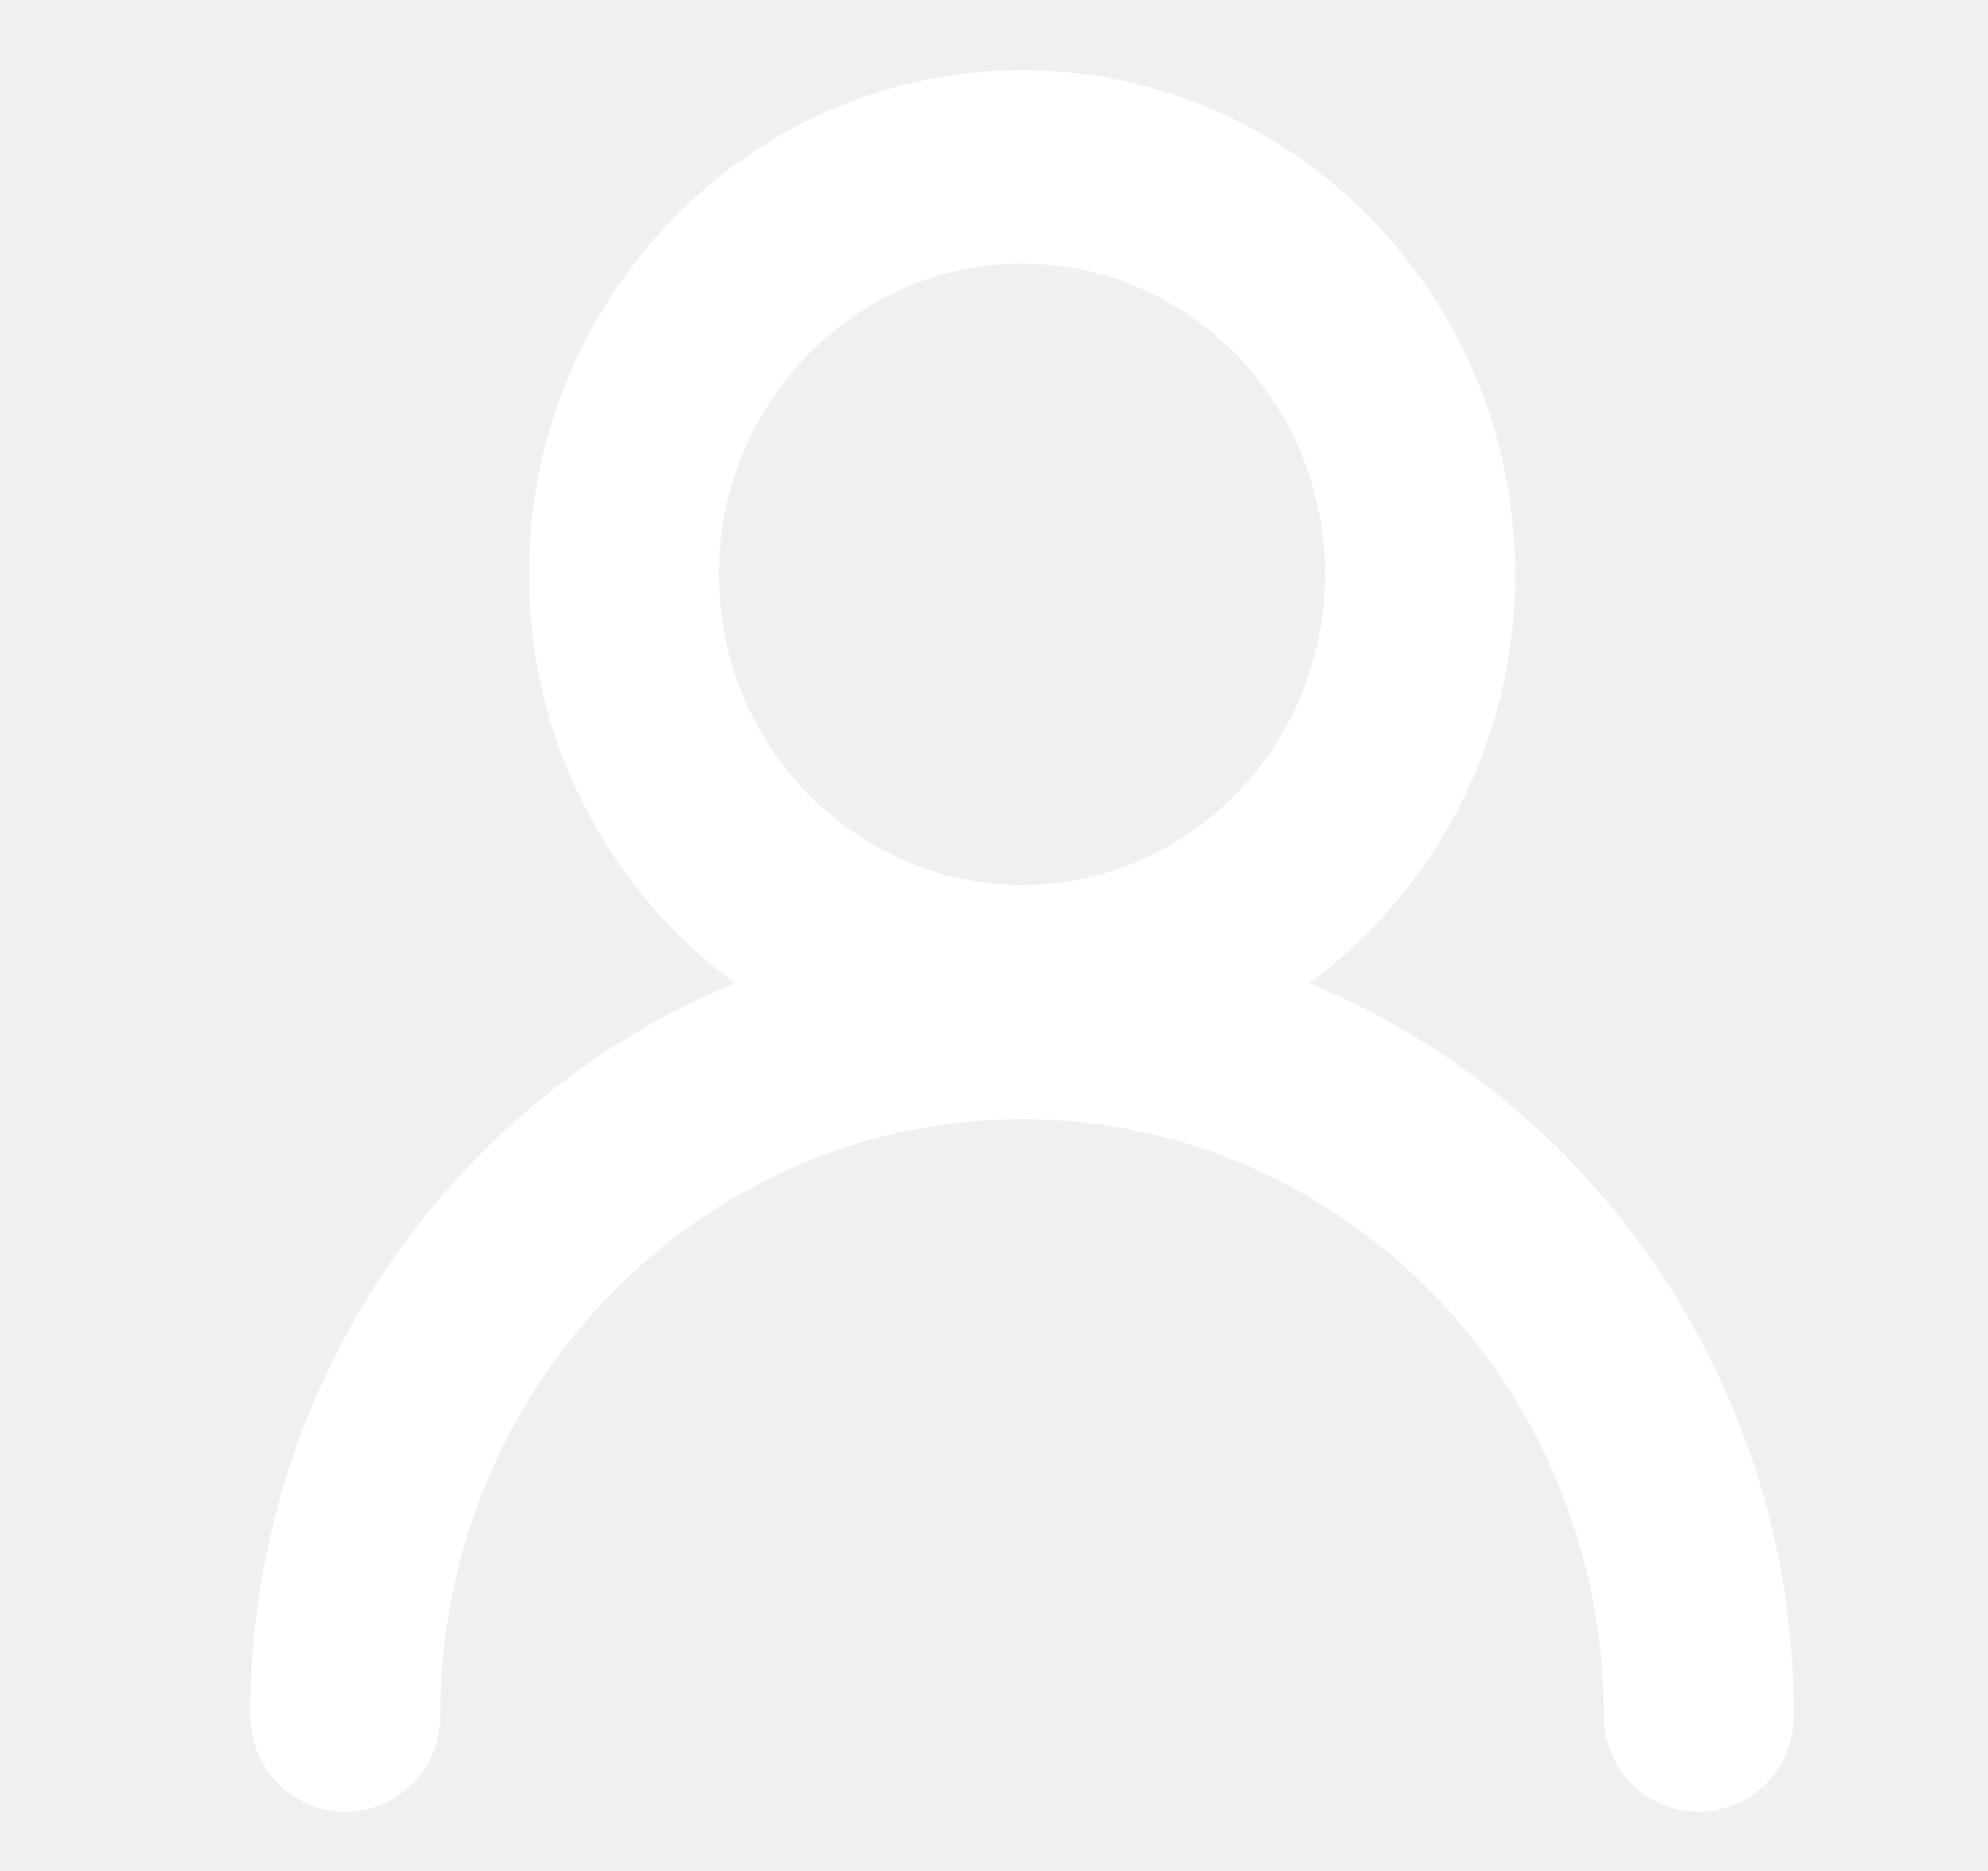
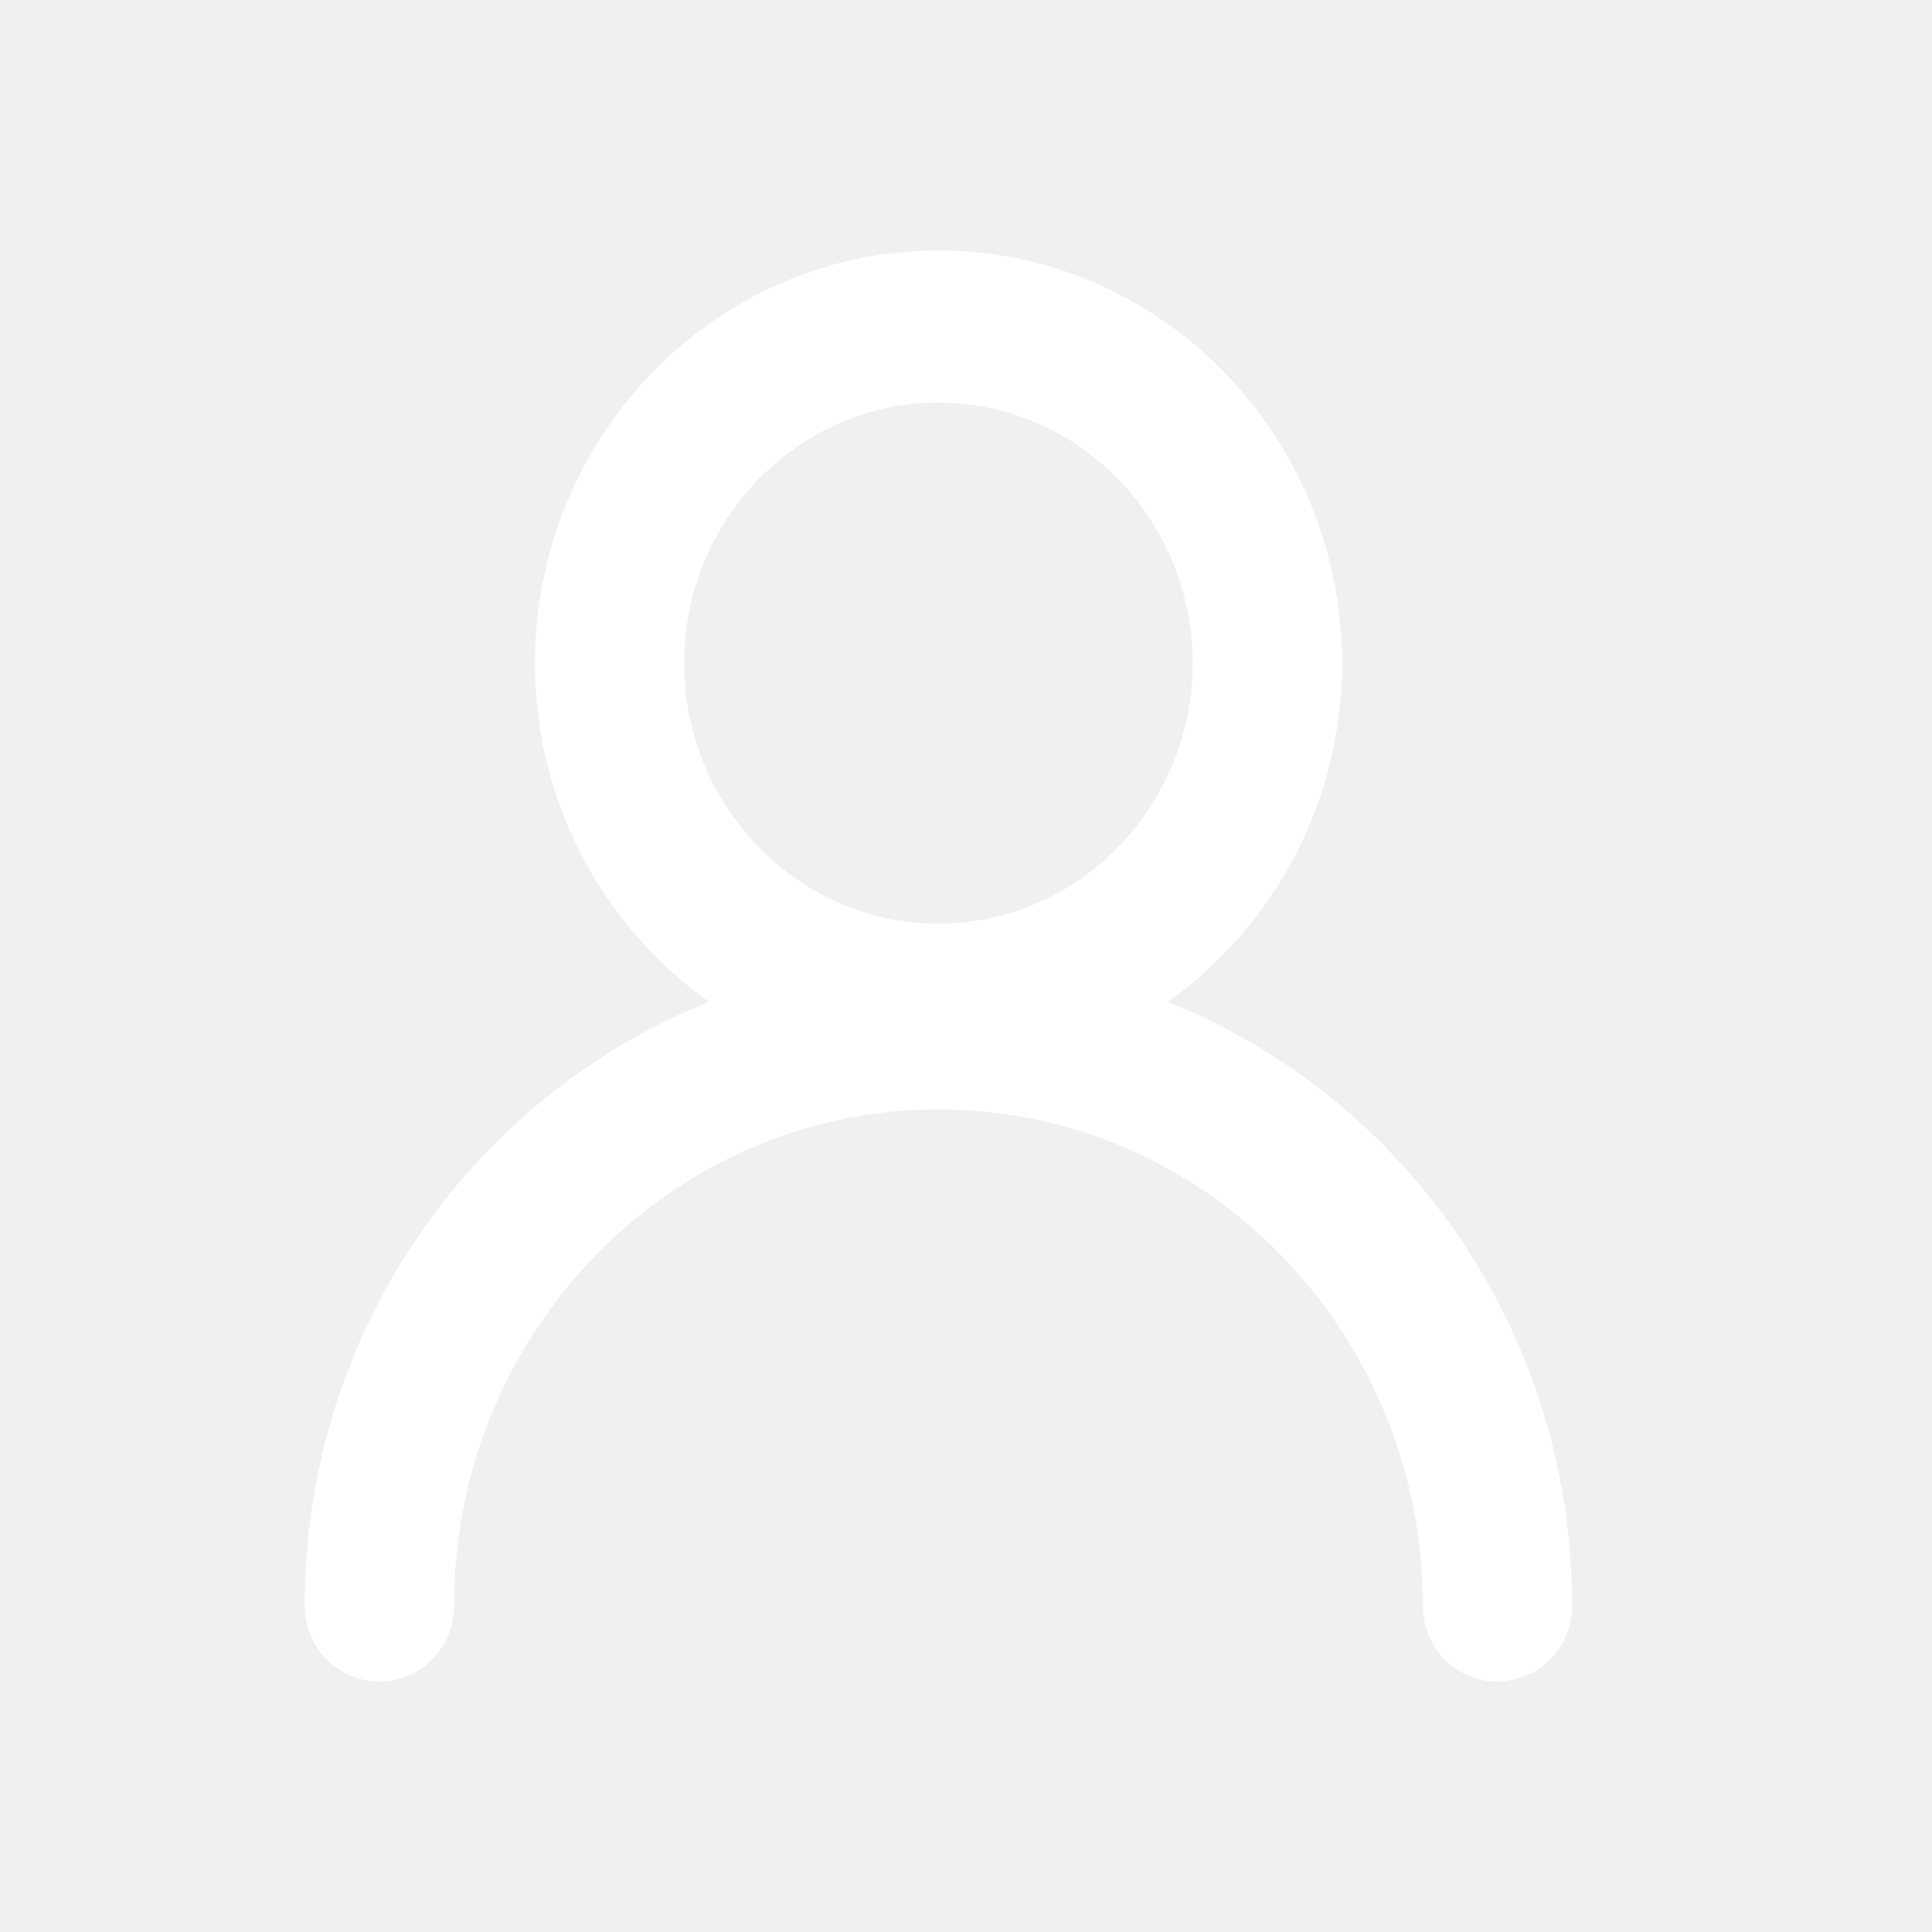
- <svg xmlns="http://www.w3.org/2000/svg" width="17" height="16" fill="none">
-   <path fill="#fff" stroke="#fff" stroke-width=".2" d="M4.623 4.911c0 1.474.745 2.767 1.87 3.522-2.48.94-4.253 3.38-4.253 6.234 0 .401.315.727.713.727a.717.717 0 0 0 .712-.727c0-2.867 2.28-5.196 5.075-5.196 2.795 0 5.074 2.33 5.074 5.196 0 .401.315.727.713.727a.717.717 0 0 0 .713-.727c0-2.855-1.774-5.293-4.253-6.234a4.233 4.233 0 0 0 1.87-3.522C12.857 2.594 11.01.7 8.74.7S4.623 2.594 4.623 4.911ZM8.74 2.154c1.481 0 2.691 1.236 2.691 2.757 0 1.522-1.21 2.757-2.691 2.757-1.481 0-2.692-1.235-2.692-2.757 0-1.521 1.21-2.757 2.692-2.757Z" />
+ <svg xmlns="http://www.w3.org/2000/svg" width="25" height="25" fill="none">
+   <path fill="#fff" stroke="#fff" stroke-width=".2" d="M7.022 8.58c0 1.851.945 3.473 2.366 4.409-3.113 1.16-5.345 4.21-5.345 7.786 0 .488.383.884.866.884a.872.872 0 0 0 .866-.884c0-3.597 2.86-6.52 6.368-6.52 3.509 0 6.368 2.923 6.368 6.52 0 .488.383.884.866.884a.872.872 0 0 0 .866-.884c0-3.575-2.232-6.627-5.345-7.786a5.266 5.266 0 0 0 2.367-4.409c0-2.884-2.298-5.239-5.122-5.239-2.823 0-5.121 2.355-5.121 5.24Zm5.121-3.47c1.866 0 3.39 1.555 3.39 3.47 0 1.916-1.524 3.472-3.39 3.472s-3.39-1.556-3.39-3.472c0-1.915 1.524-3.47 3.39-3.47Z" />
</svg>
